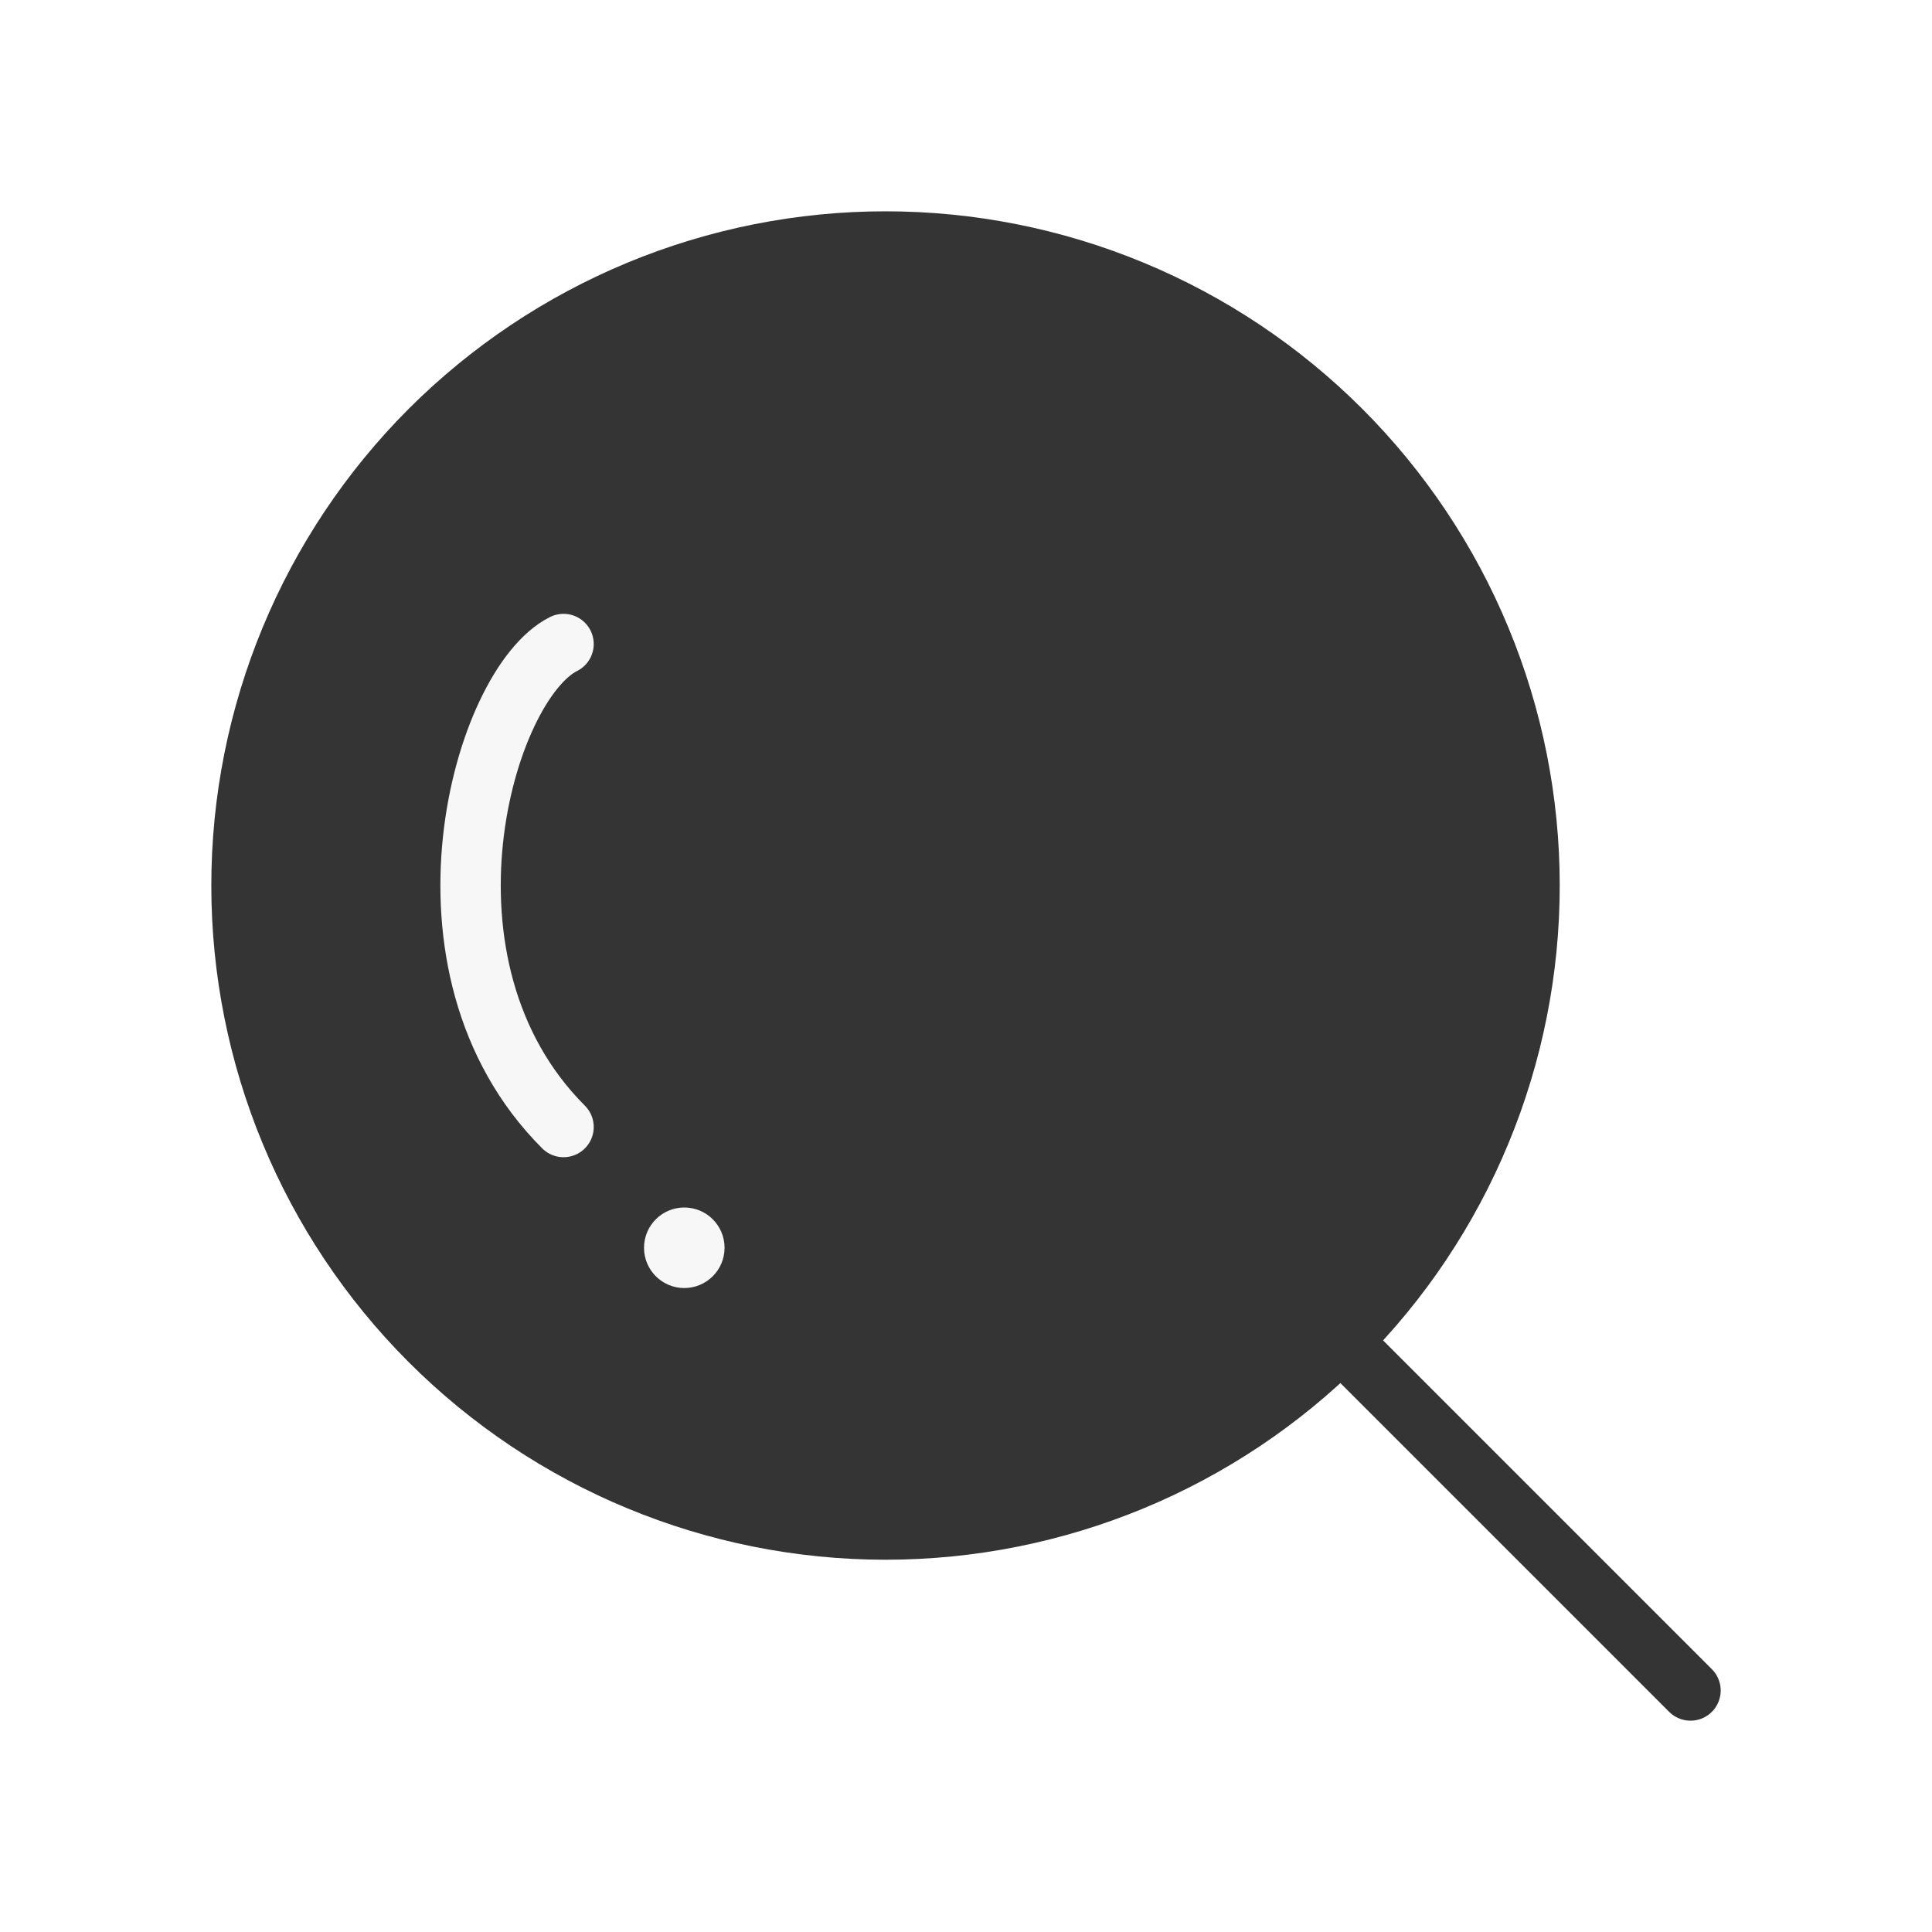
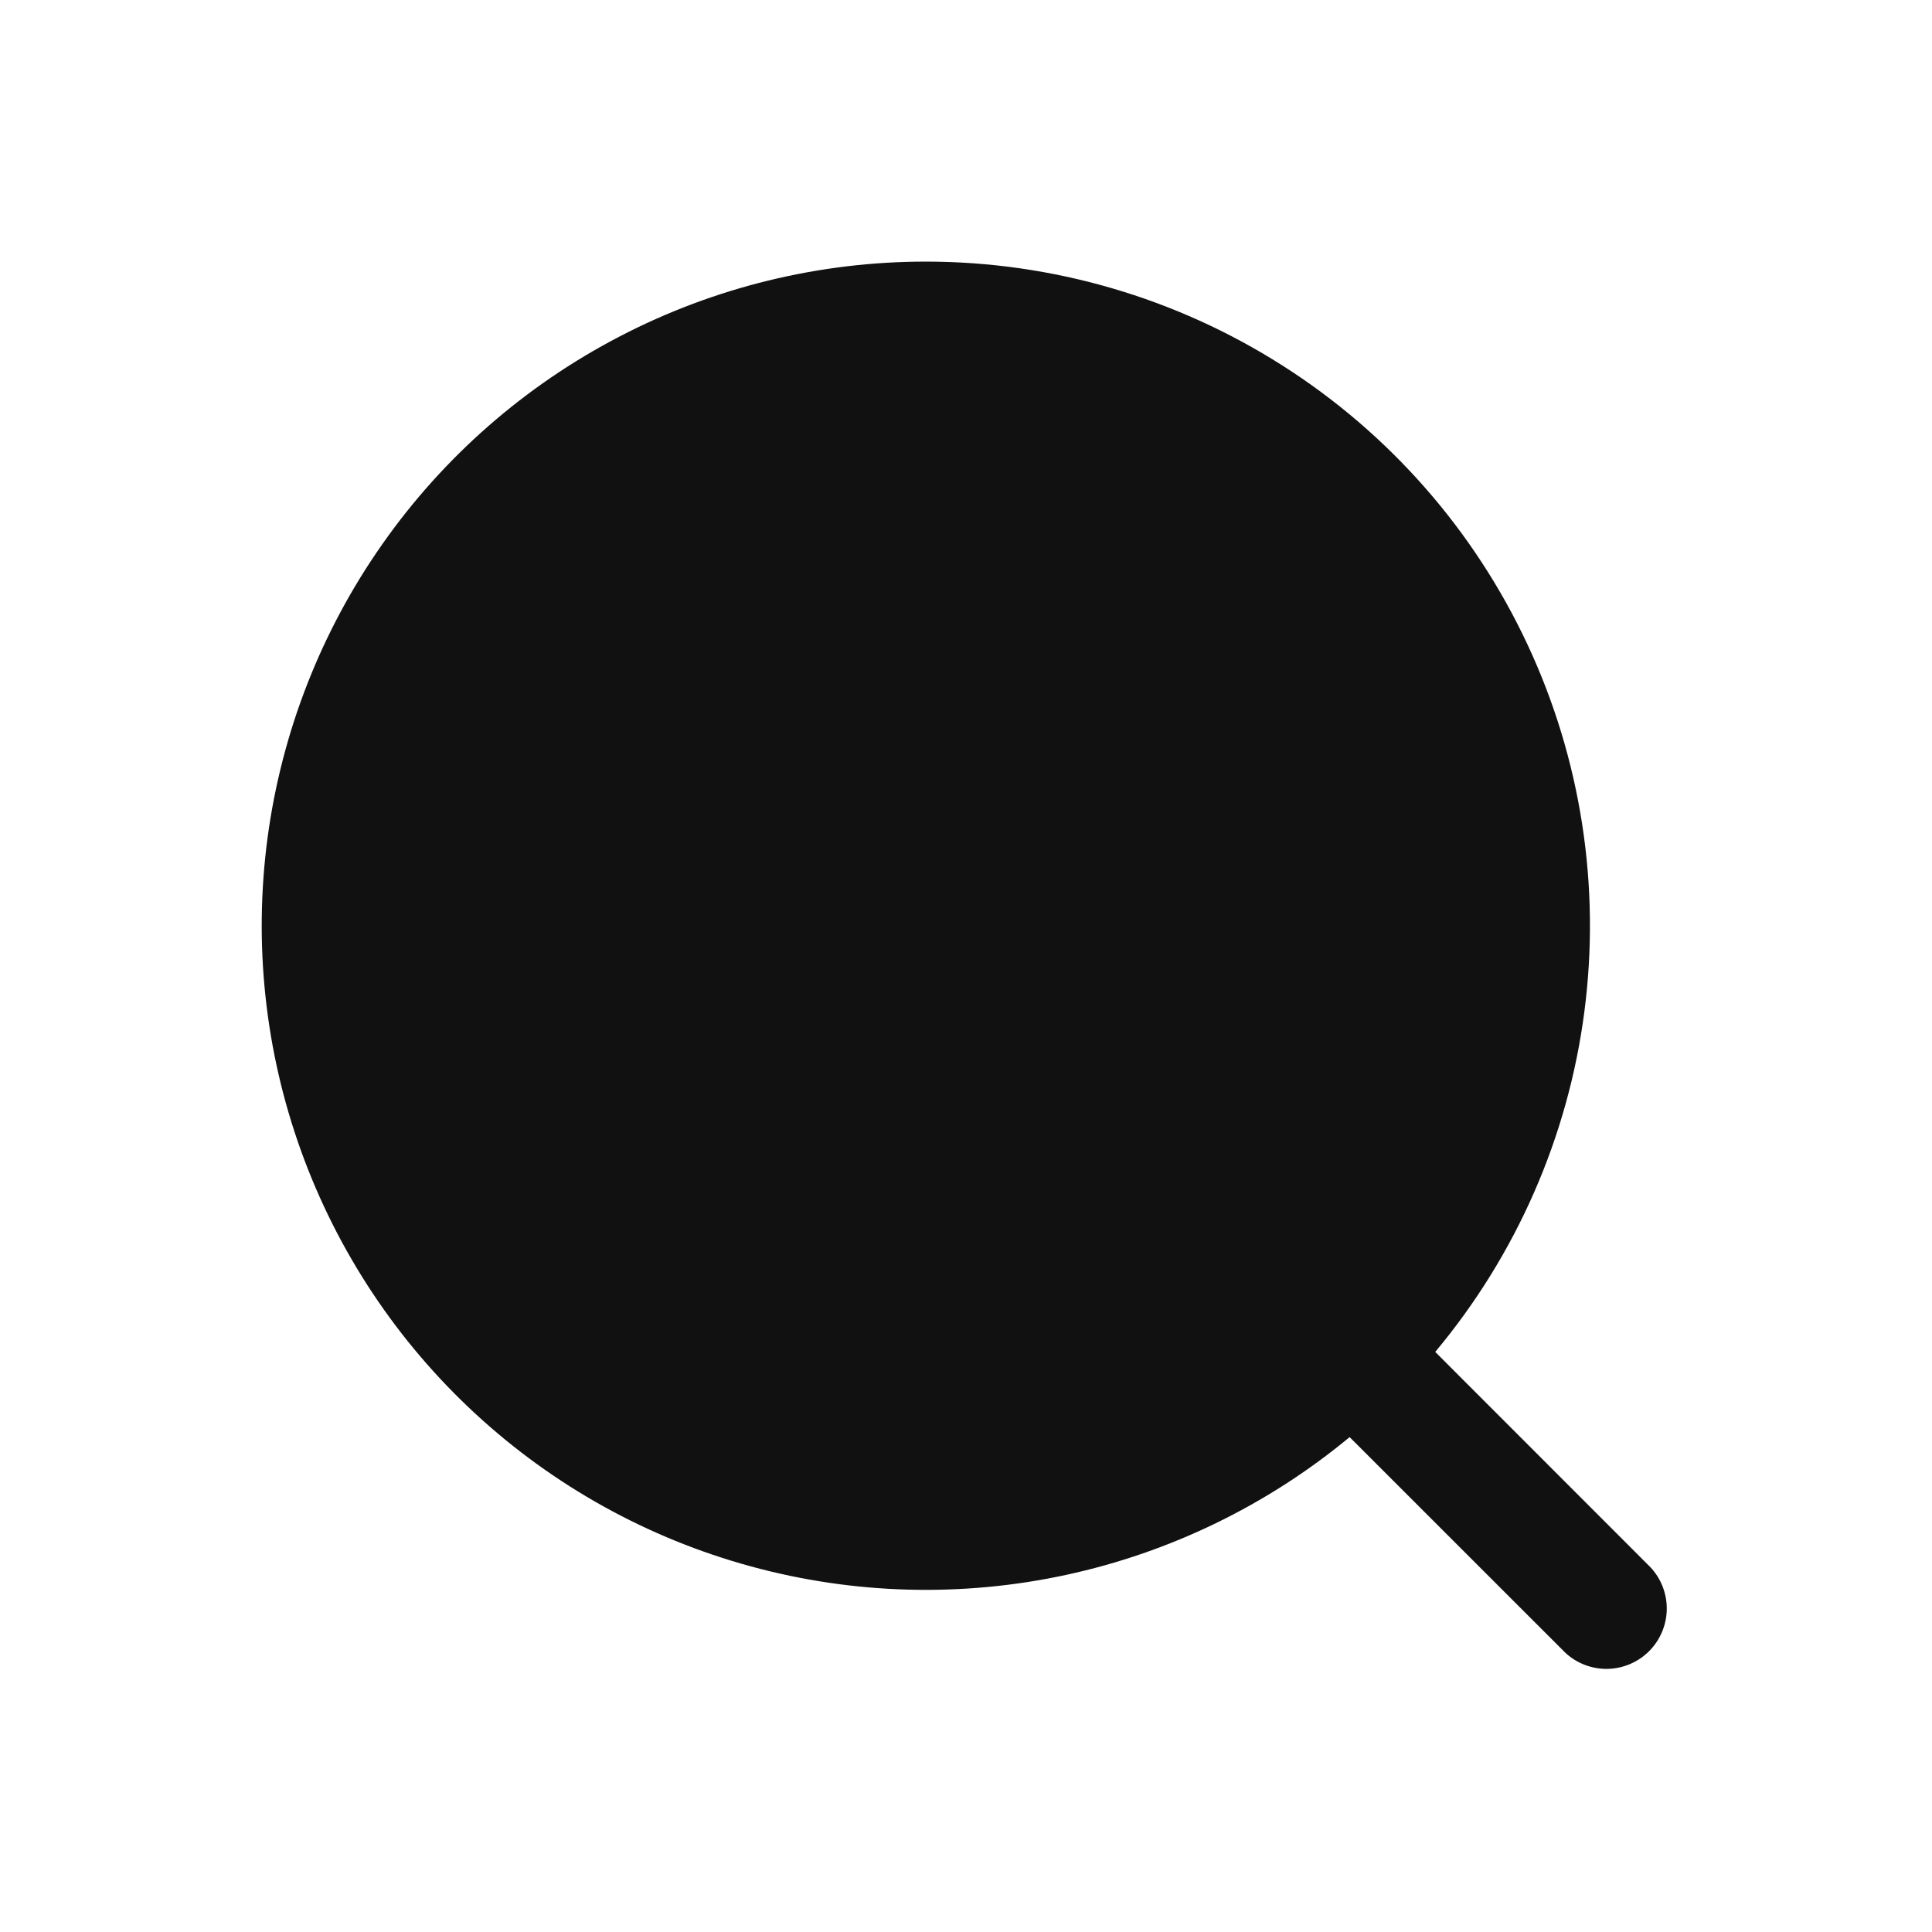
- <svg xmlns="http://www.w3.org/2000/svg" width="24" height="24" viewBox="0 0 32 32" fill="none">
-   <path d="M28 28L22.209 22.209ZM22.209 22.209C23.2 21.219 23.986 20.043 24.522 18.749C25.058 17.455 25.334 16.068 25.334 14.667C25.334 13.266 25.058 11.879 24.522 10.585C23.986 9.291 23.2 8.115 22.209 7.124C21.219 6.134 20.043 5.348 18.749 4.812C17.455 4.276 16.068 4 14.667 4C13.266 4 11.879 4.276 10.585 4.812C9.291 5.348 8.115 6.134 7.124 7.124C5.124 9.125 4 11.838 4 14.667C4 17.496 5.124 20.209 7.124 22.209C9.125 24.21 11.838 25.334 14.667 25.334C17.496 25.334 20.209 24.21 22.209 22.209Z" fill="#343434" />
-   <path d="M28 28L22.209 22.209M22.209 22.209C23.2 21.219 23.986 20.043 24.522 18.749C25.058 17.455 25.334 16.068 25.334 14.667C25.334 13.266 25.058 11.879 24.522 10.585C23.986 9.291 23.2 8.115 22.209 7.124C21.219 6.134 20.043 5.348 18.749 4.812C17.455 4.276 16.068 4 14.667 4C13.266 4 11.879 4.276 10.585 4.812C9.291 5.348 8.115 6.134 7.124 7.124C5.124 9.125 4 11.838 4 14.667C4 17.496 5.124 20.209 7.124 22.209C9.125 24.21 11.838 25.334 14.667 25.334C17.496 25.334 20.209 24.21 22.209 22.209Z" stroke="#343434" stroke-linecap="round" stroke-linejoin="round" />
-   <path d="M9.334 10.667C8 11.333 6.667 16 9.334 18.667" stroke="#F7F7F7" stroke-linecap="round" />
-   <ellipse cx="11.334" cy="20.667" rx="0.667" ry="0.667" fill="#F7F7F7" />
+ <svg xmlns="http://www.w3.org/2000/svg" width="32" height="32" viewBox="0 0 32 32" fill="none">
+   <path d="M15.334 4.333C13.569 4.333 11.829 4.758 10.263 5.573C8.696 6.387 7.348 7.566 6.334 9.011C5.319 10.455 4.667 12.123 4.432 13.873C4.198 15.623 4.388 17.404 4.987 19.064C5.586 20.725 6.576 22.218 7.873 23.415C9.17 24.613 10.736 25.481 12.44 25.945C14.143 26.41 15.933 26.458 17.659 26.085C19.384 25.712 20.995 24.929 22.354 23.803L25.925 27.373C26.114 27.55 26.365 27.646 26.624 27.642C26.883 27.637 27.131 27.532 27.314 27.349C27.497 27.166 27.602 26.918 27.607 26.659C27.611 26.4 27.515 26.149 27.338 25.96L23.772 22.392C25.114 20.787 25.972 18.832 26.242 16.757C26.513 14.682 26.187 12.573 25.301 10.677C24.415 8.781 23.007 7.177 21.241 6.054C19.476 4.93 17.427 4.333 15.334 4.333Z" fill="#111111" />
</svg>
